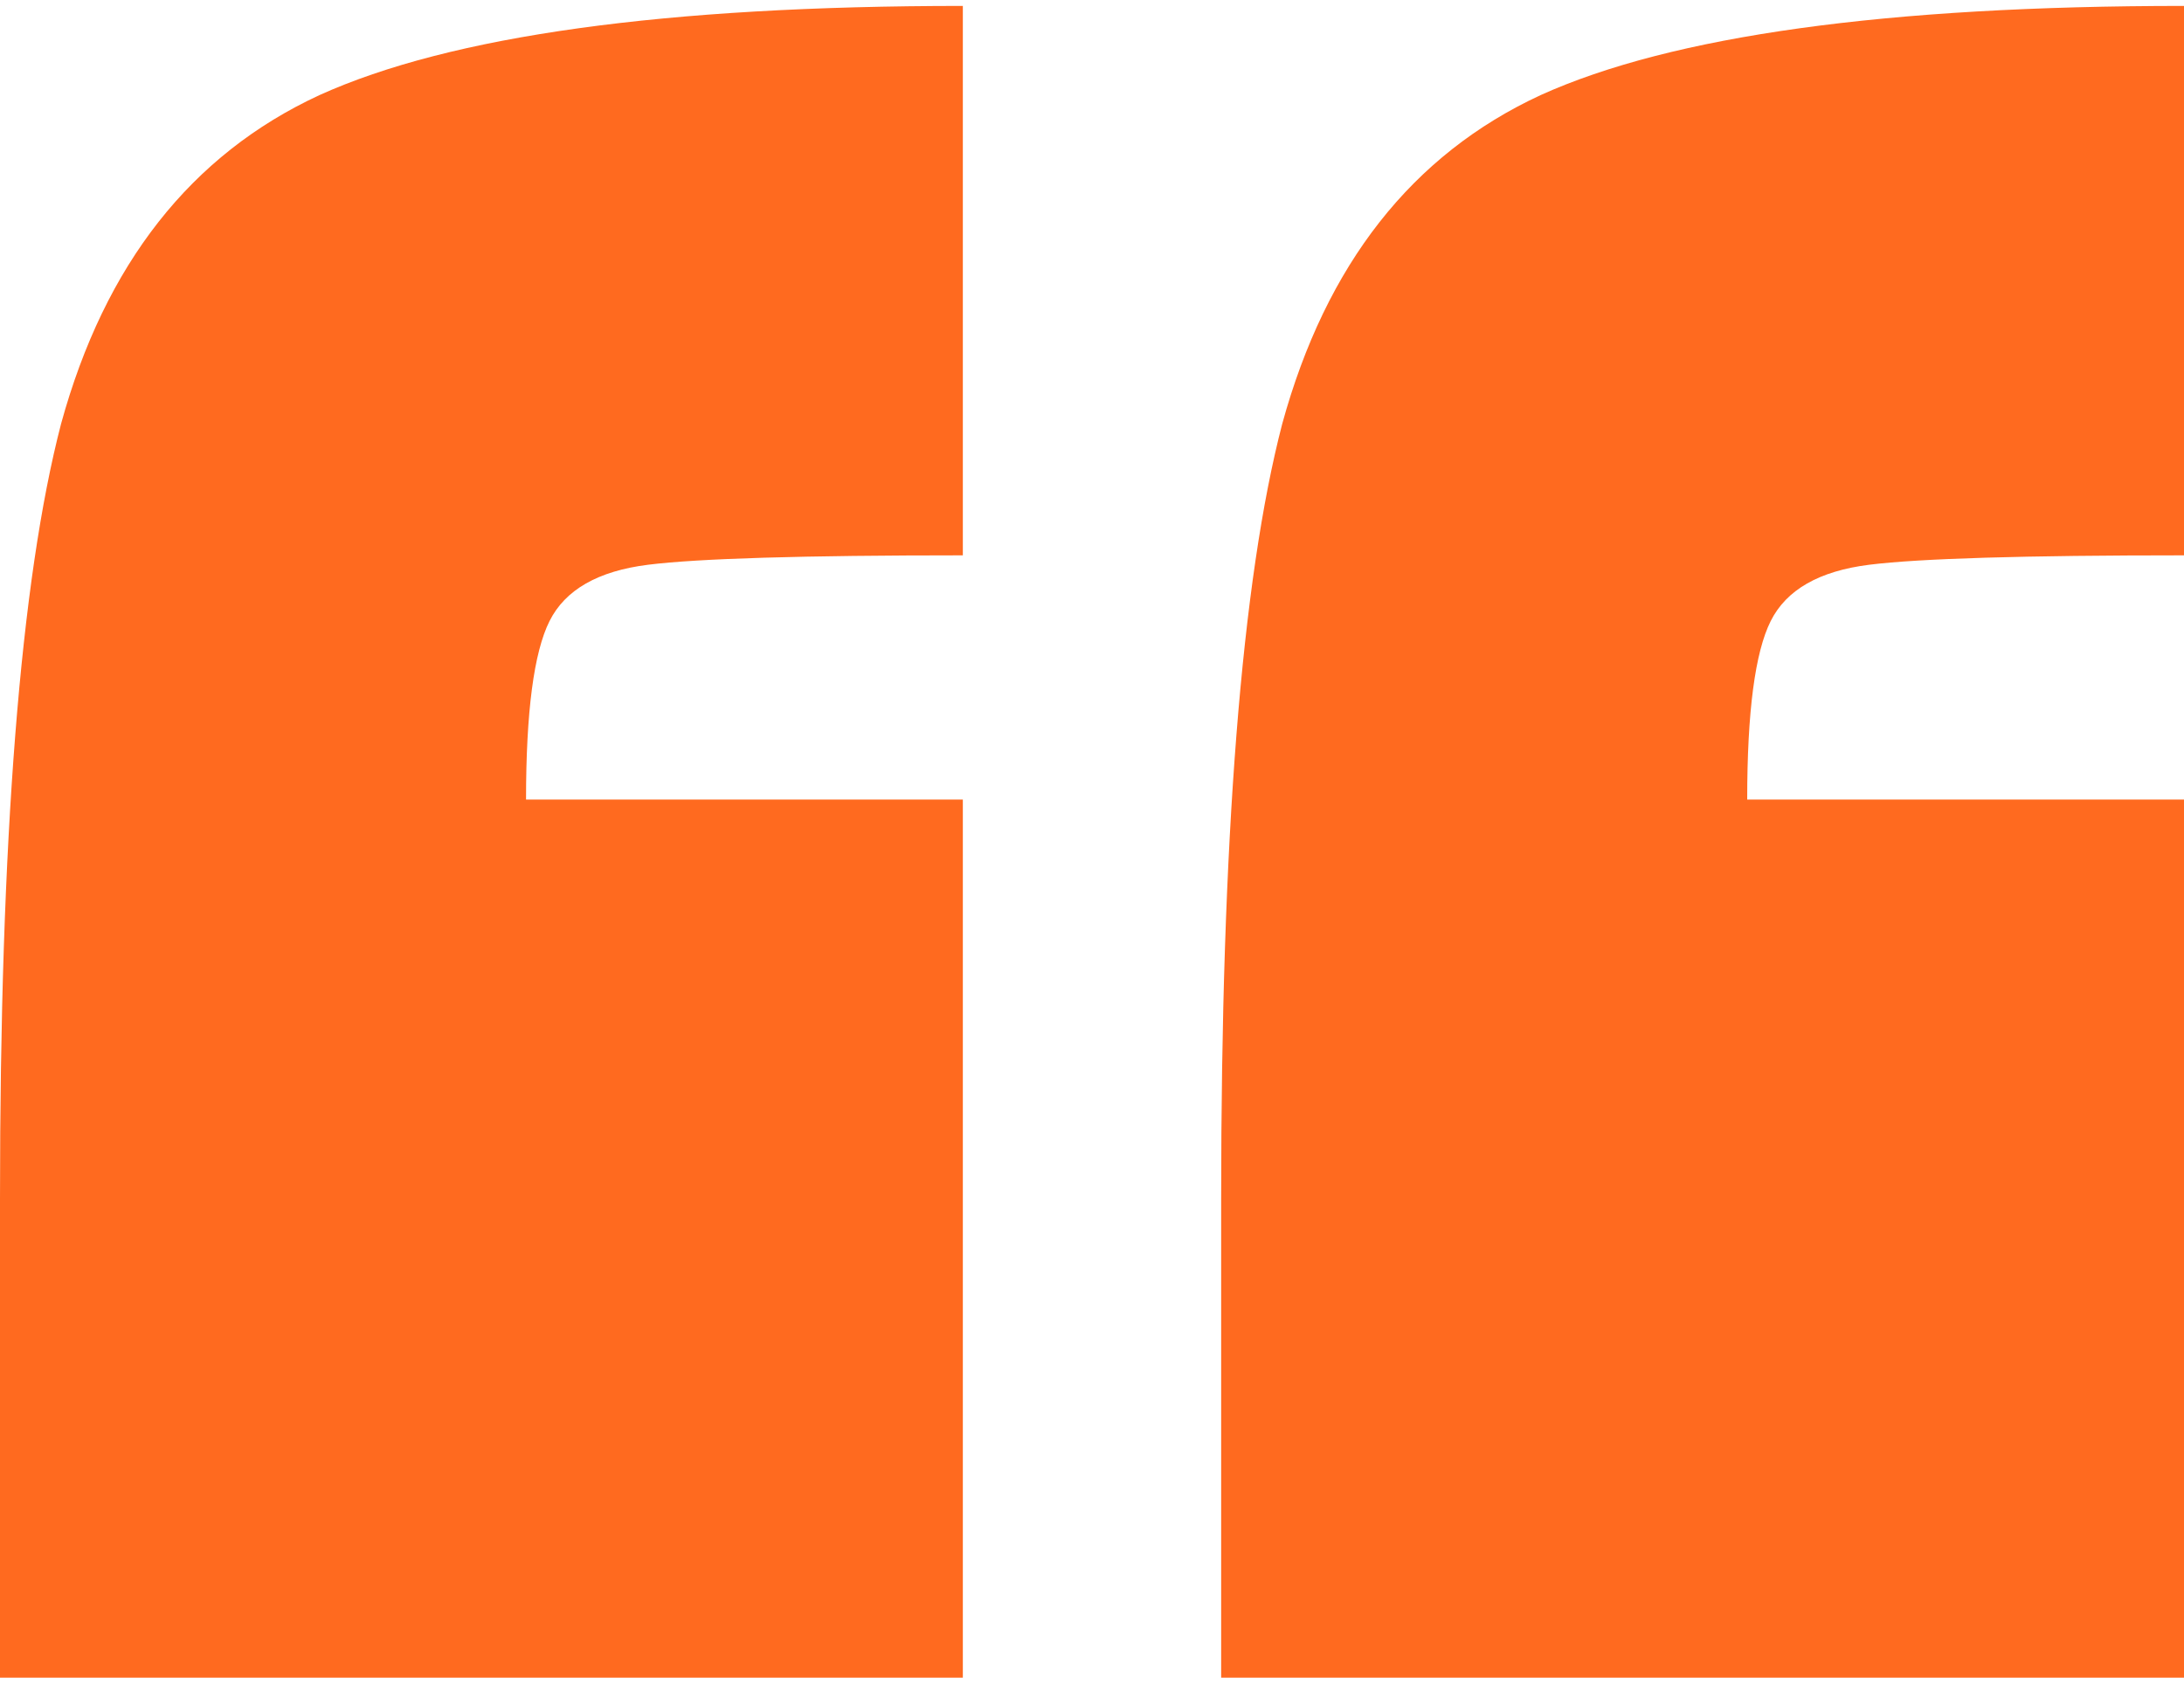
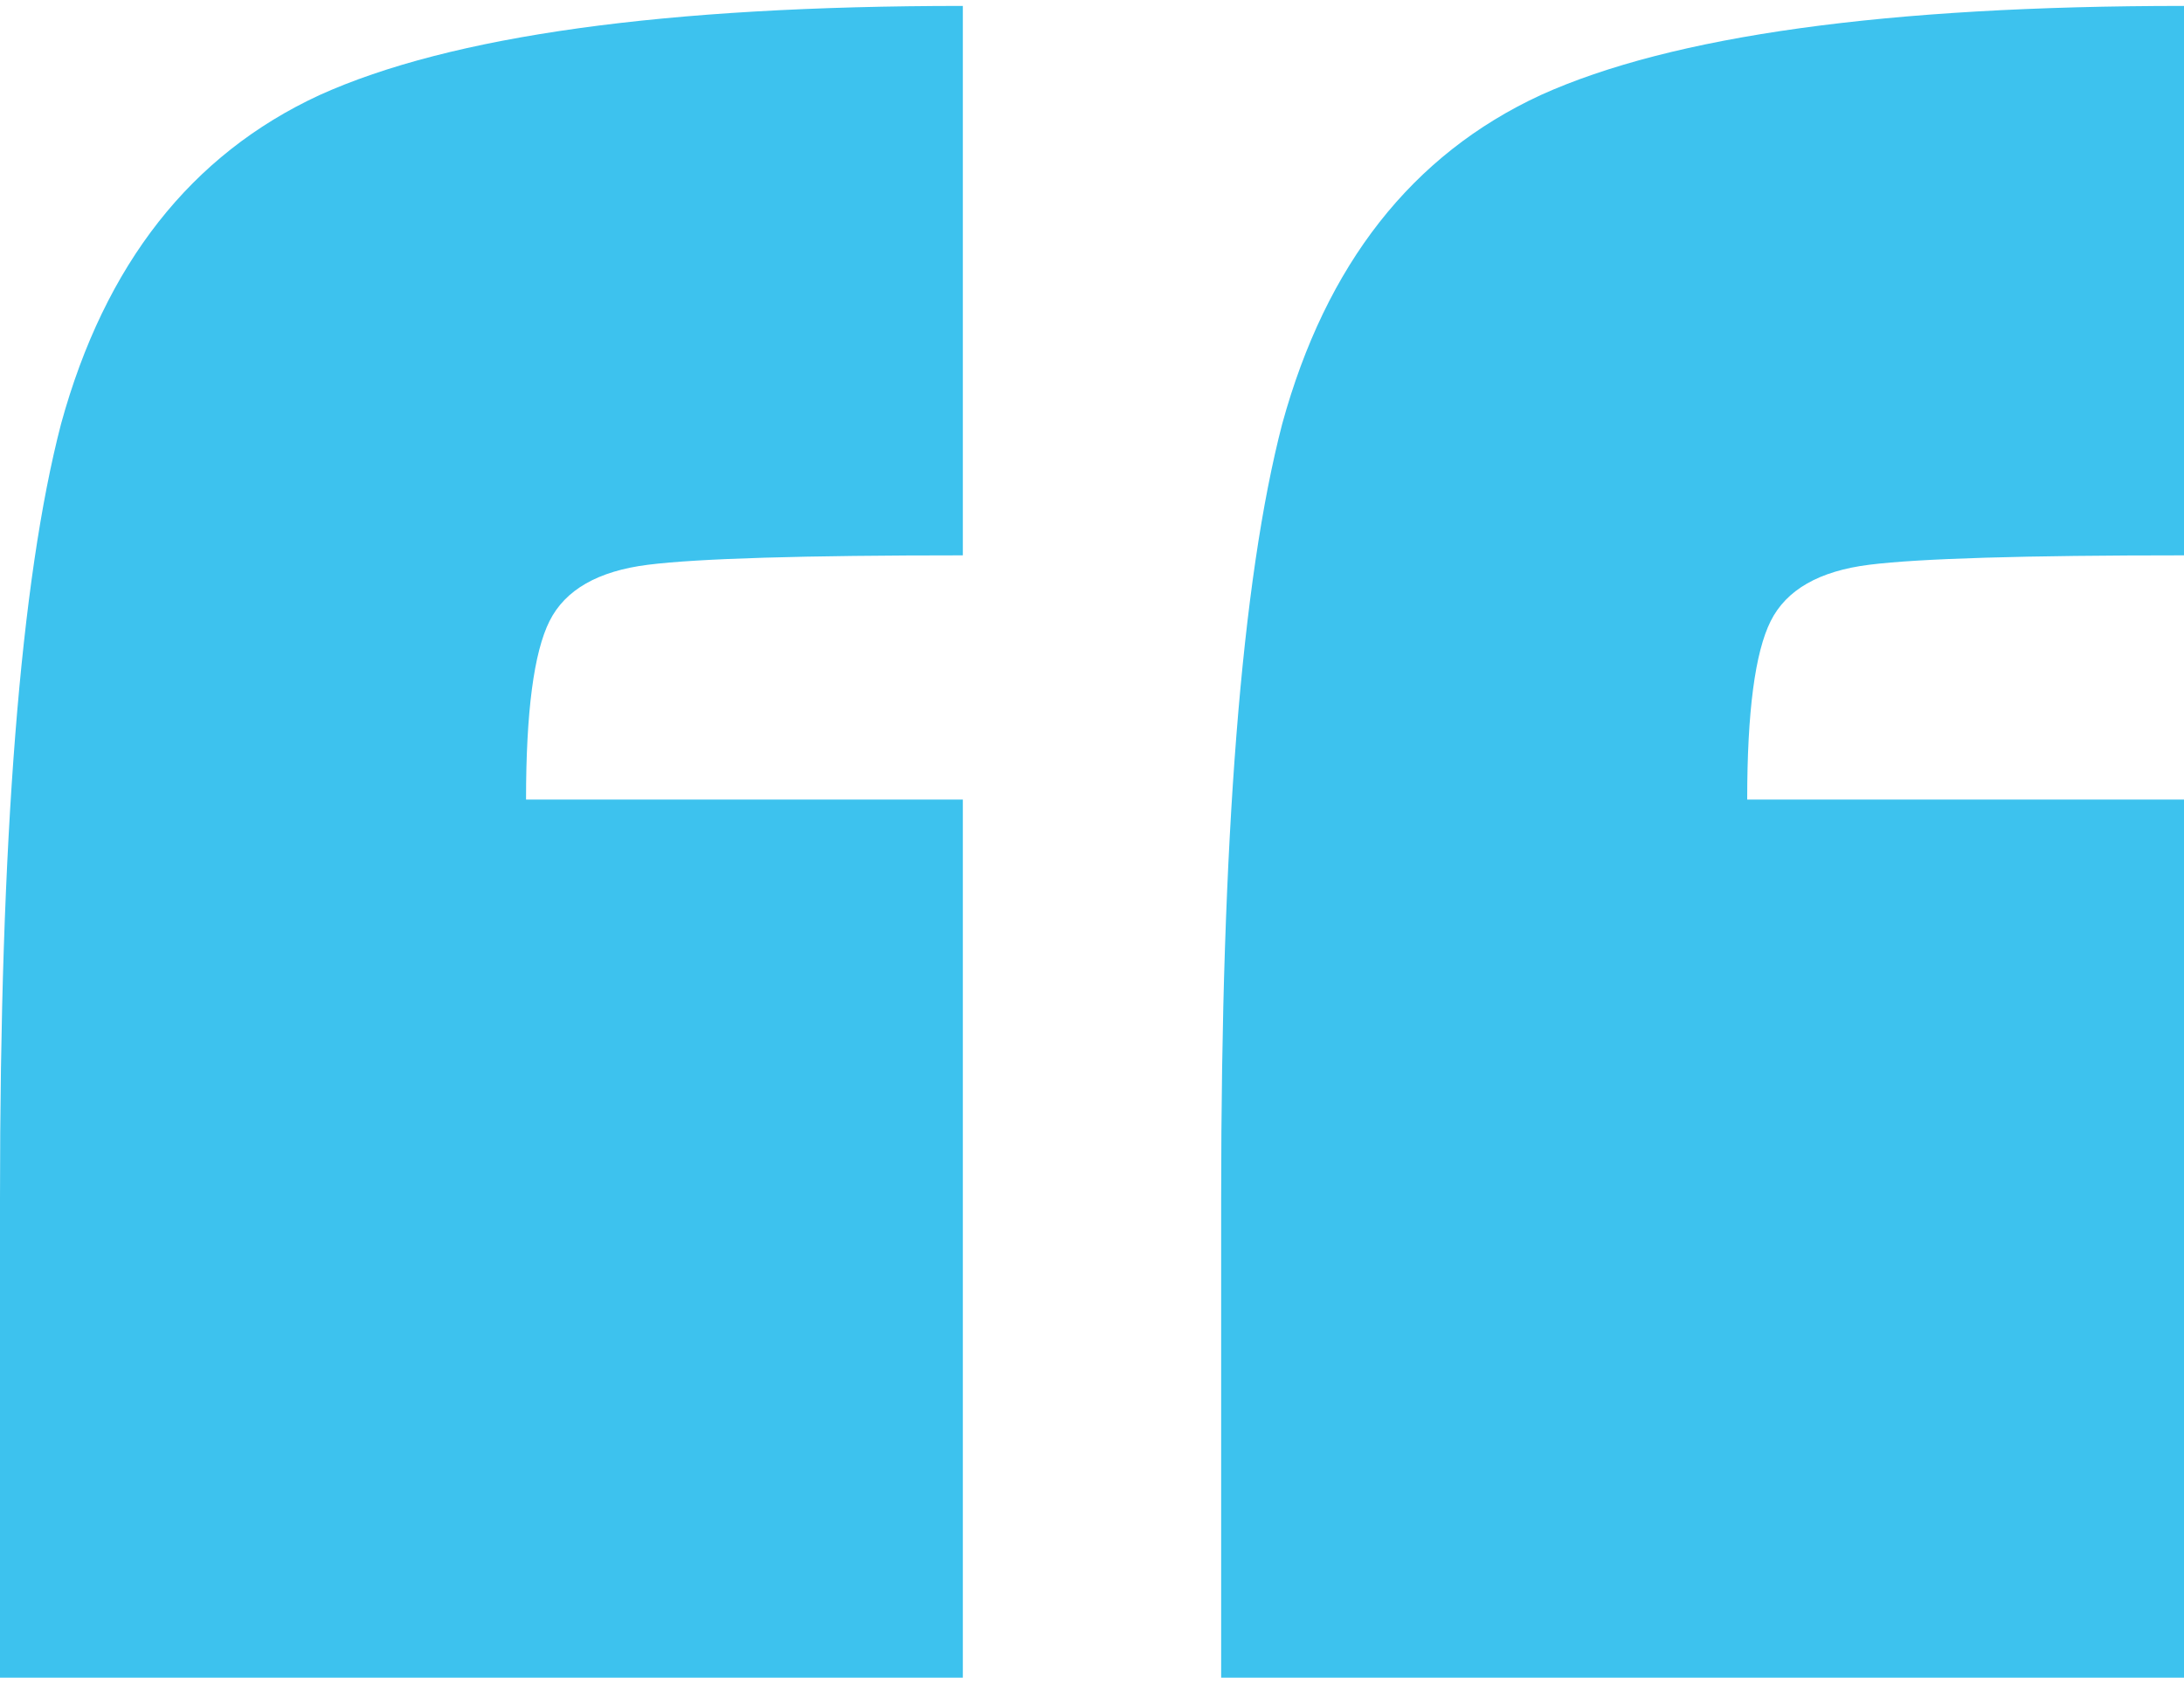
<svg xmlns="http://www.w3.org/2000/svg" width="93" height="72" viewBox="0 0 93 72" fill="none">
-   <path d="M3.57628e-07 51.052C3.57628e-07 35.718 0.867 24.718 2.6 18.052C4.467 11.252 8.133 6.585 13.6 4.052C19.2 1.518 28.333 0.252 41 0.252V23.652C34.2 23.652 29.733 23.785 27.6 24.052C25.467 24.318 24.067 25.118 23.4 26.452C22.733 27.785 22.4 30.318 22.4 34.052H41V71.452H3.57628e-07V51.052ZM52 51.052C52 35.718 52.867 24.718 54.6 18.052C56.467 11.252 60.133 6.585 65.6 4.052C71.2 1.518 80.333 0.252 93 0.252V23.652C86.2 23.652 81.733 23.785 79.6 24.052C77.467 24.318 76.067 25.118 75.4 26.452C74.733 27.785 74.4 30.318 74.4 34.052H93V71.452H52V51.052Z" fill="#FF6A1F" />
+   <path d="M3.57628e-07 51.052C3.57628e-07 35.718 0.867 24.718 2.6 18.052C4.467 11.252 8.133 6.585 13.6 4.052C19.2 1.518 28.333 0.252 41 0.252V23.652C34.2 23.652 29.733 23.785 27.6 24.052C25.467 24.318 24.067 25.118 23.4 26.452C22.733 27.785 22.4 30.318 22.4 34.052H41V71.452H3.57628e-07V51.052ZM52 51.052C52 35.718 52.867 24.718 54.6 18.052C56.467 11.252 60.133 6.585 65.6 4.052C71.2 1.518 80.333 0.252 93 0.252V23.652C86.2 23.652 81.733 23.785 79.6 24.052C77.467 24.318 76.067 25.118 75.4 26.452C74.733 27.785 74.4 30.318 74.4 34.052H93V71.452H52V51.052Z" fill="#3DC2EE" />
</svg>
